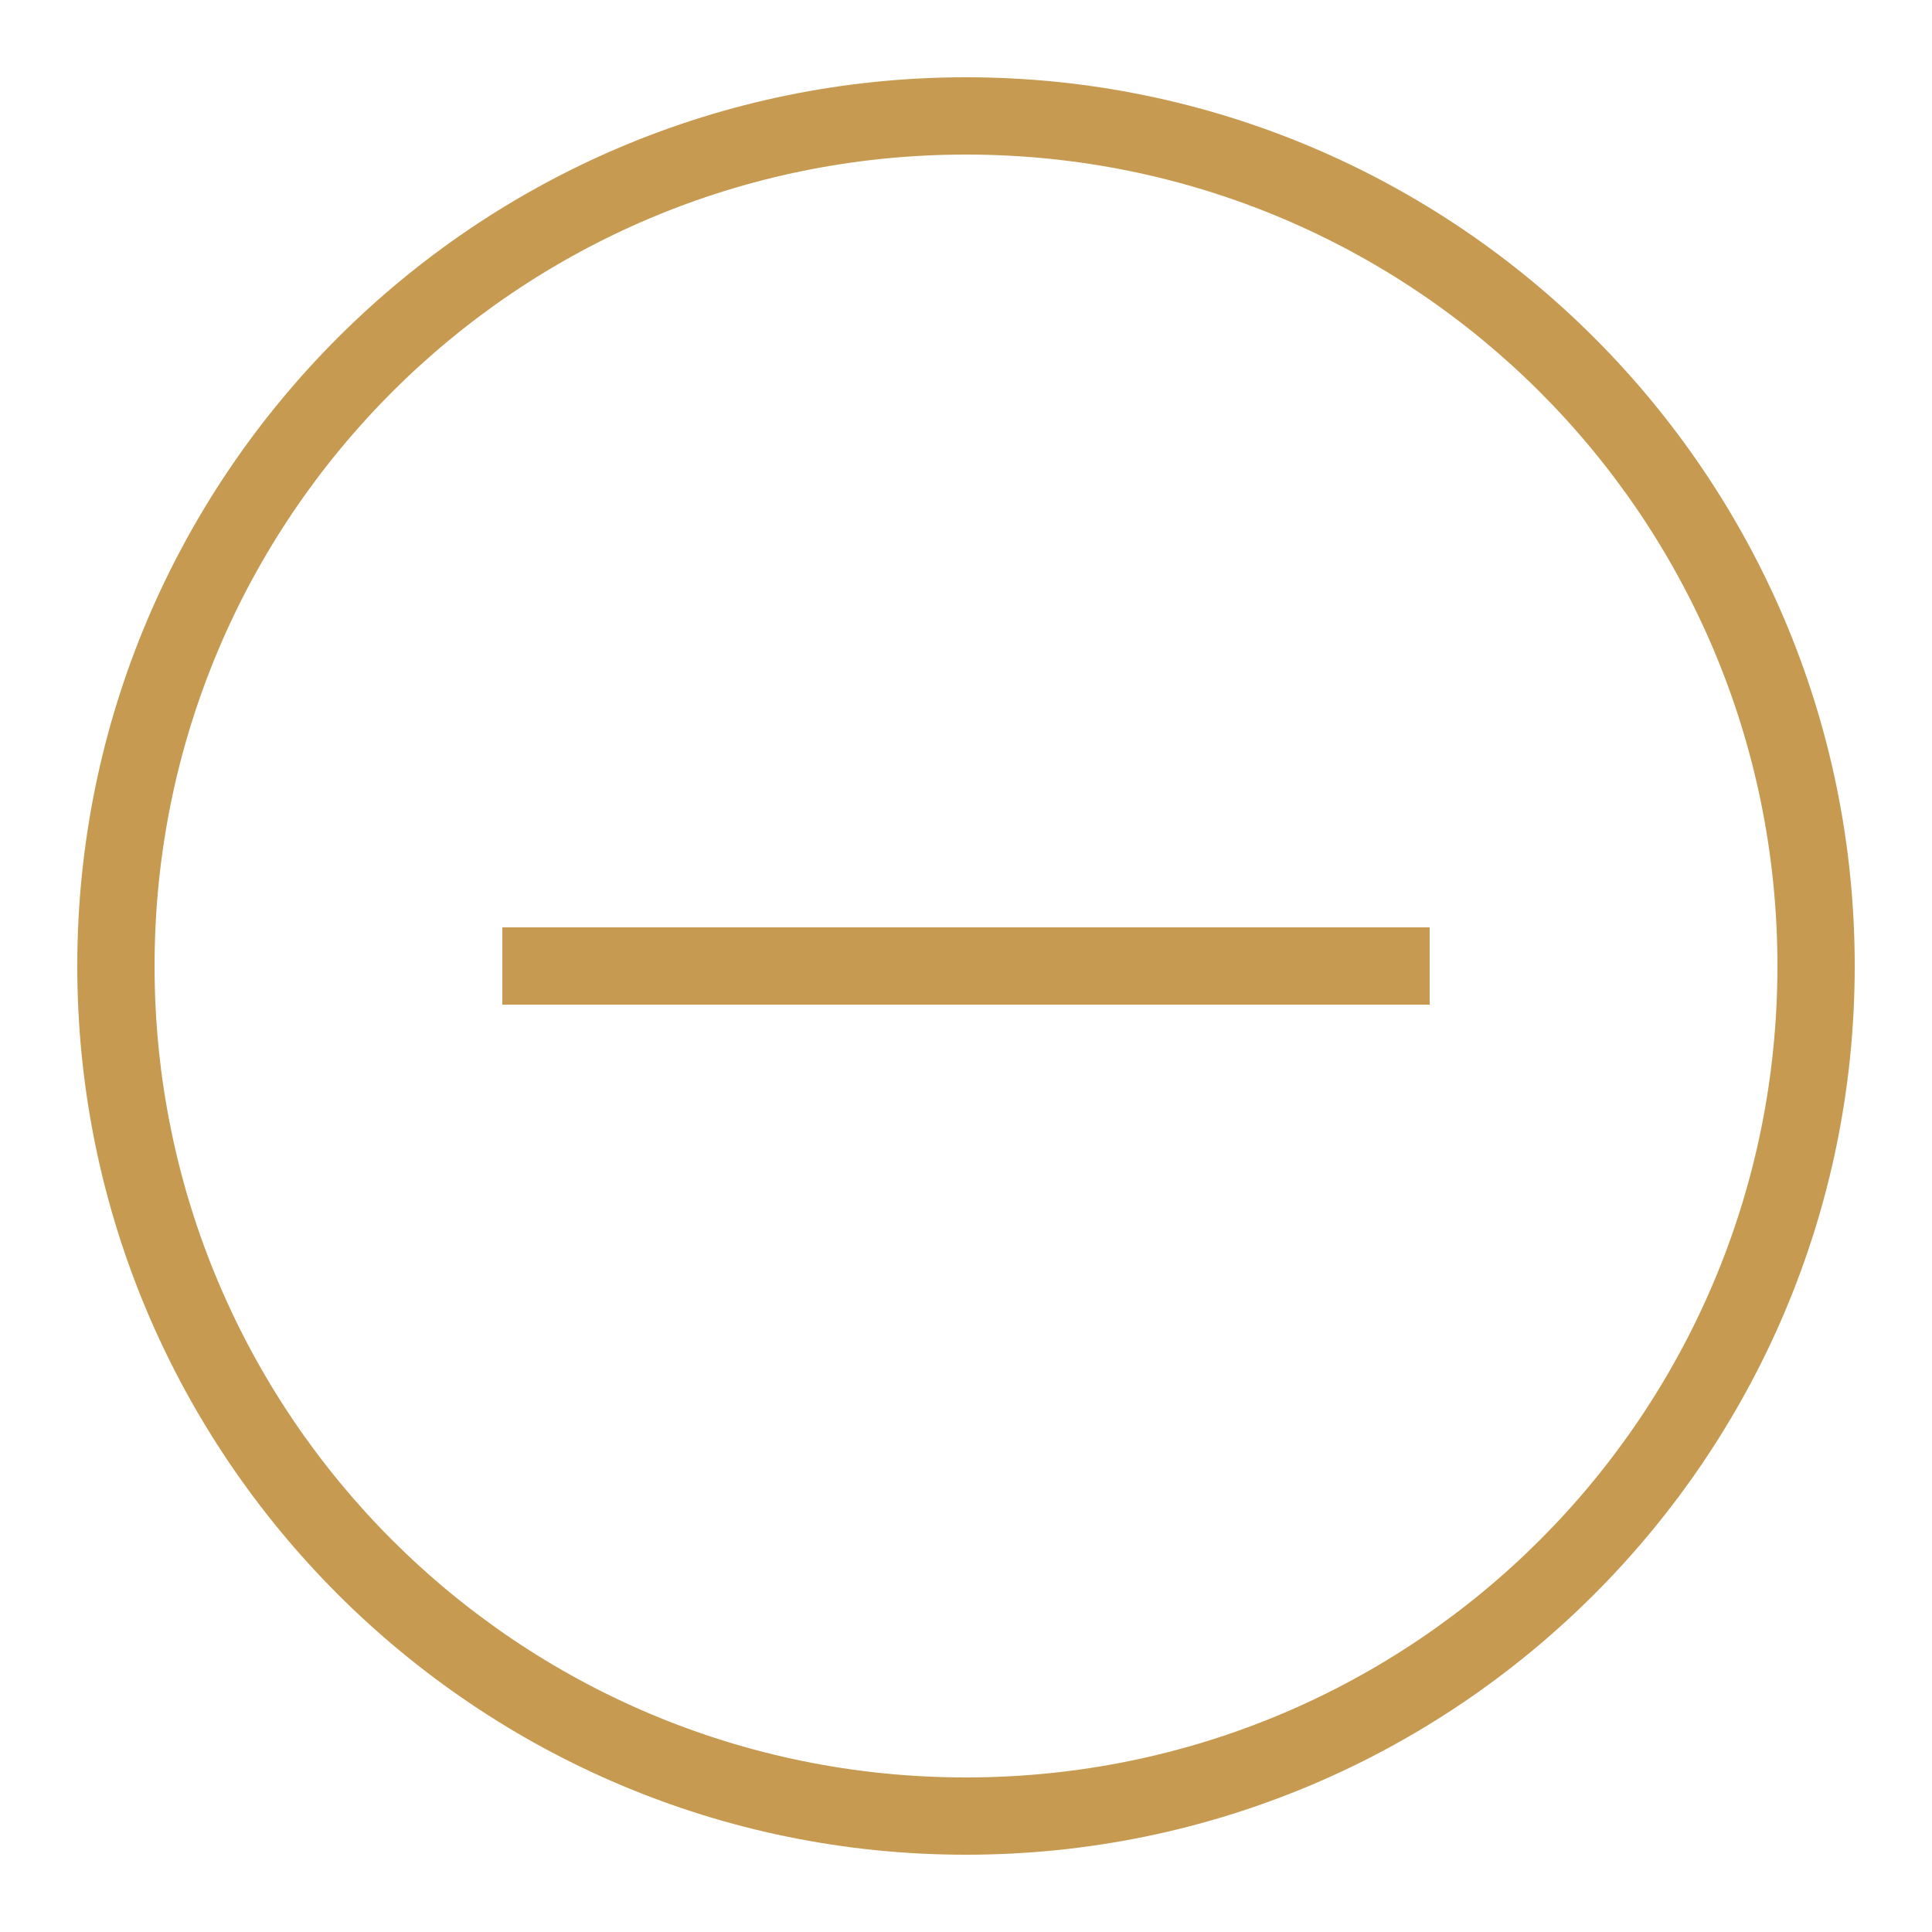
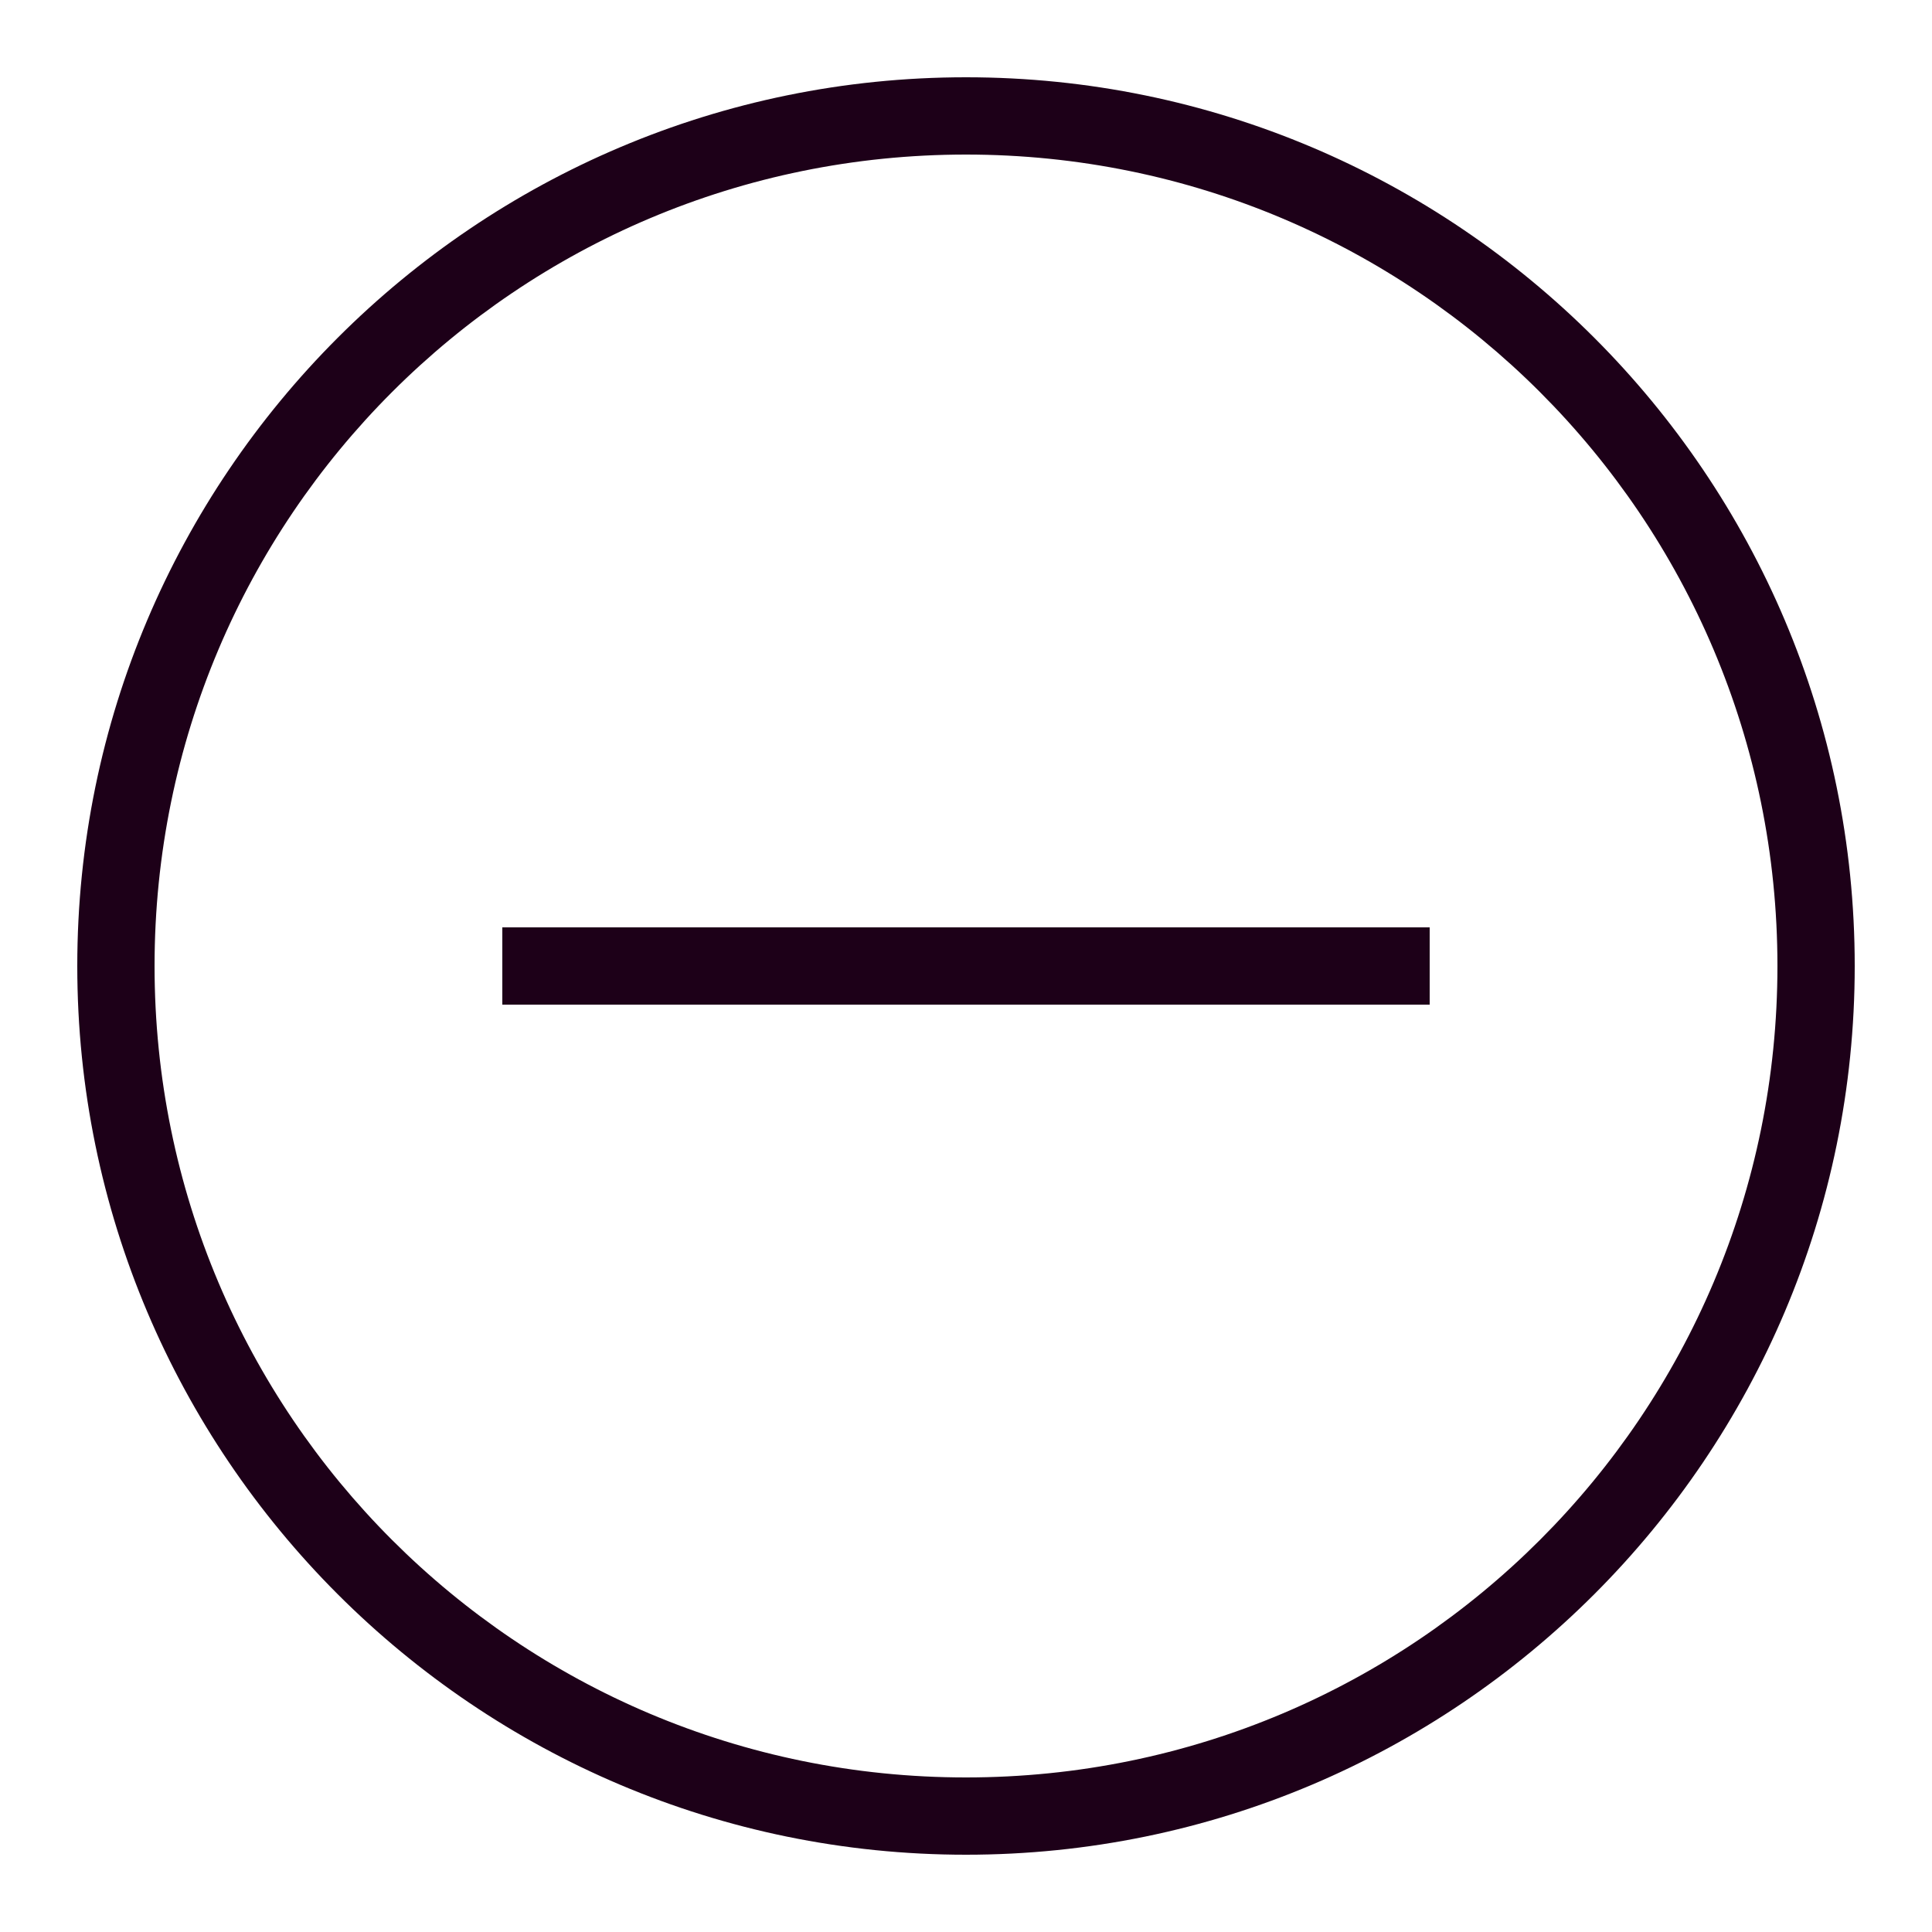
<svg xmlns="http://www.w3.org/2000/svg" version="1.1" width="50px" height="50px" viewBox="0,0,256,256">
-   <g fill="#c69a50" fill-rule="nonzero" stroke="none" stroke-width="1" stroke-linecap="butt" stroke-linejoin="miter" stroke-miterlimit="10" stroke-dasharray="" stroke-dashoffset="0" font-family="none" font-weight="none" font-size="none" text-anchor="none" style="mix-blend-mode: normal">
+   <g fill="#1d0018" fill-rule="nonzero" stroke="none" stroke-width="1" stroke-linecap="butt" stroke-linejoin="miter" stroke-miterlimit="10" stroke-dasharray="" stroke-dashoffset="0" font-family="none" font-weight="none" font-size="none" text-anchor="none" style="mix-blend-mode: normal">
    <g transform="scale(5.12,5.12)">
      <path d="M25,2c-12.691,0 -23,10.309 -23,23c0,12.691 10.309,23 23,23c12.691,0 23,-10.309 23,-23c0,-12.691 -10.309,-23 -23,-23zM25,4c11.61,0 21,9.39 21,21c0,11.61 -9.39,21 -21,21c-11.61,0 -21,-9.39 -21,-21c0,-11.61 9.39,-21 21,-21zM13,24v2h24v-2z" />
    </g>
  </g>
</svg>
